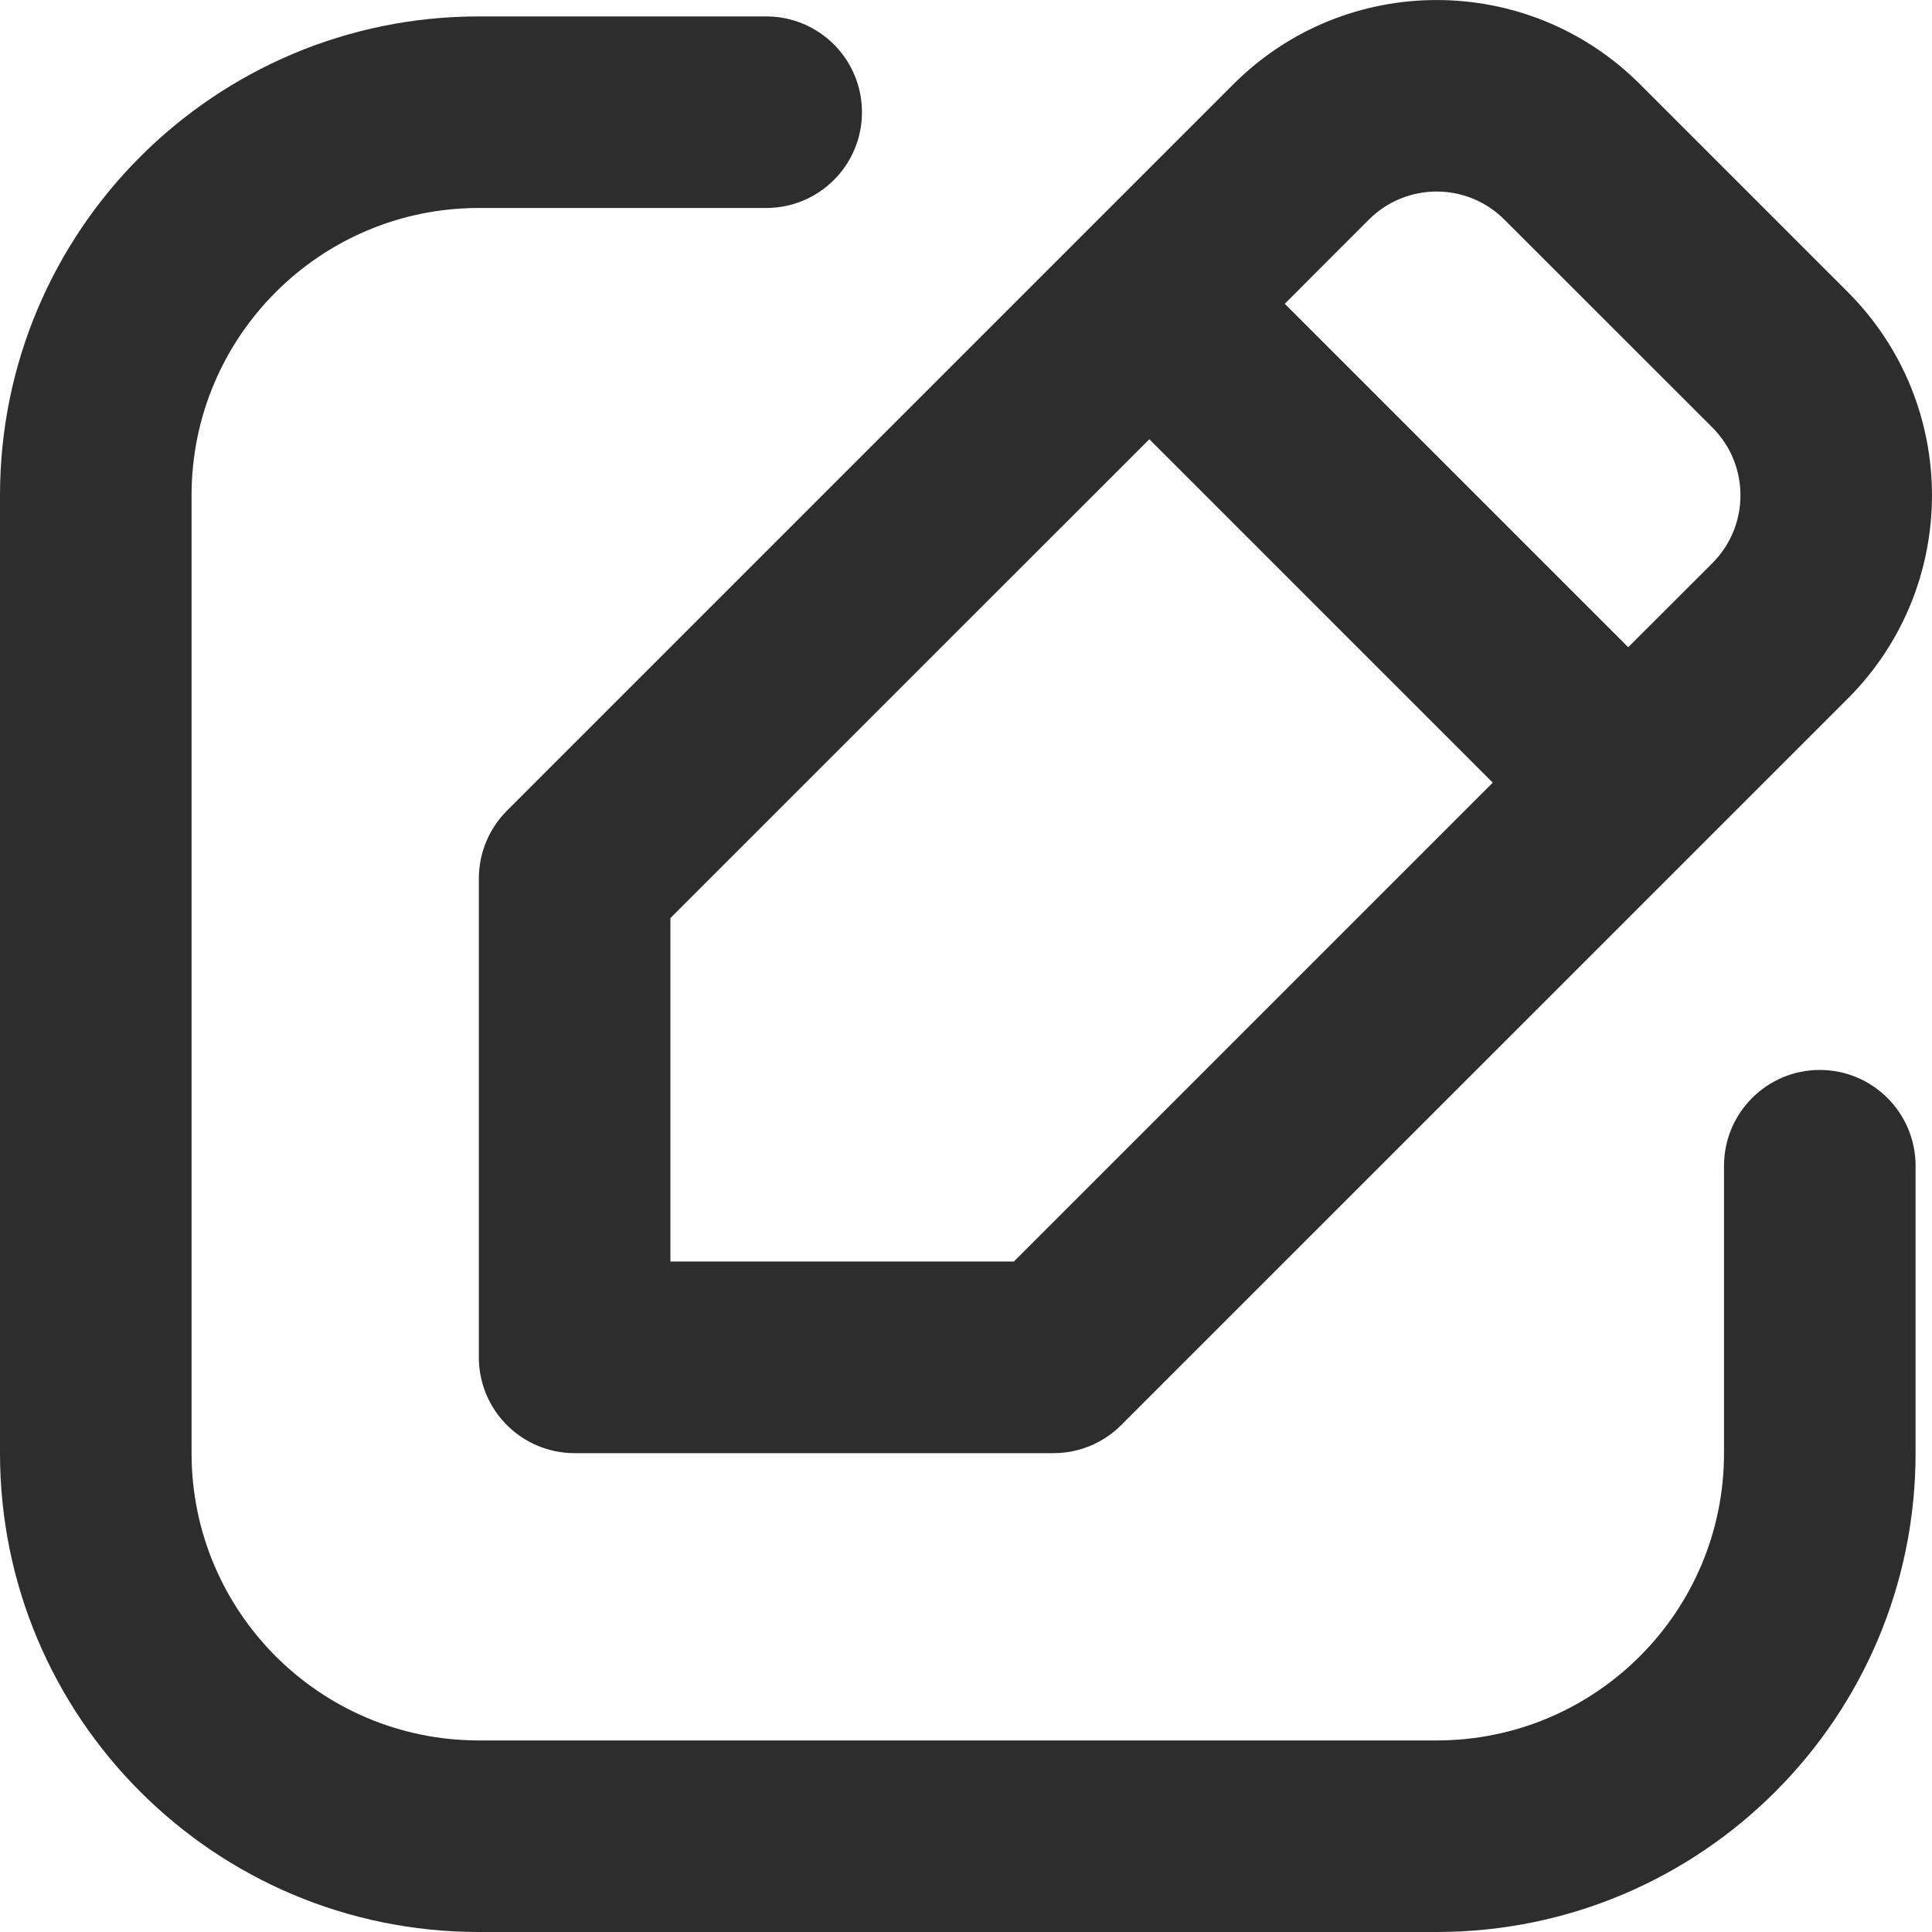
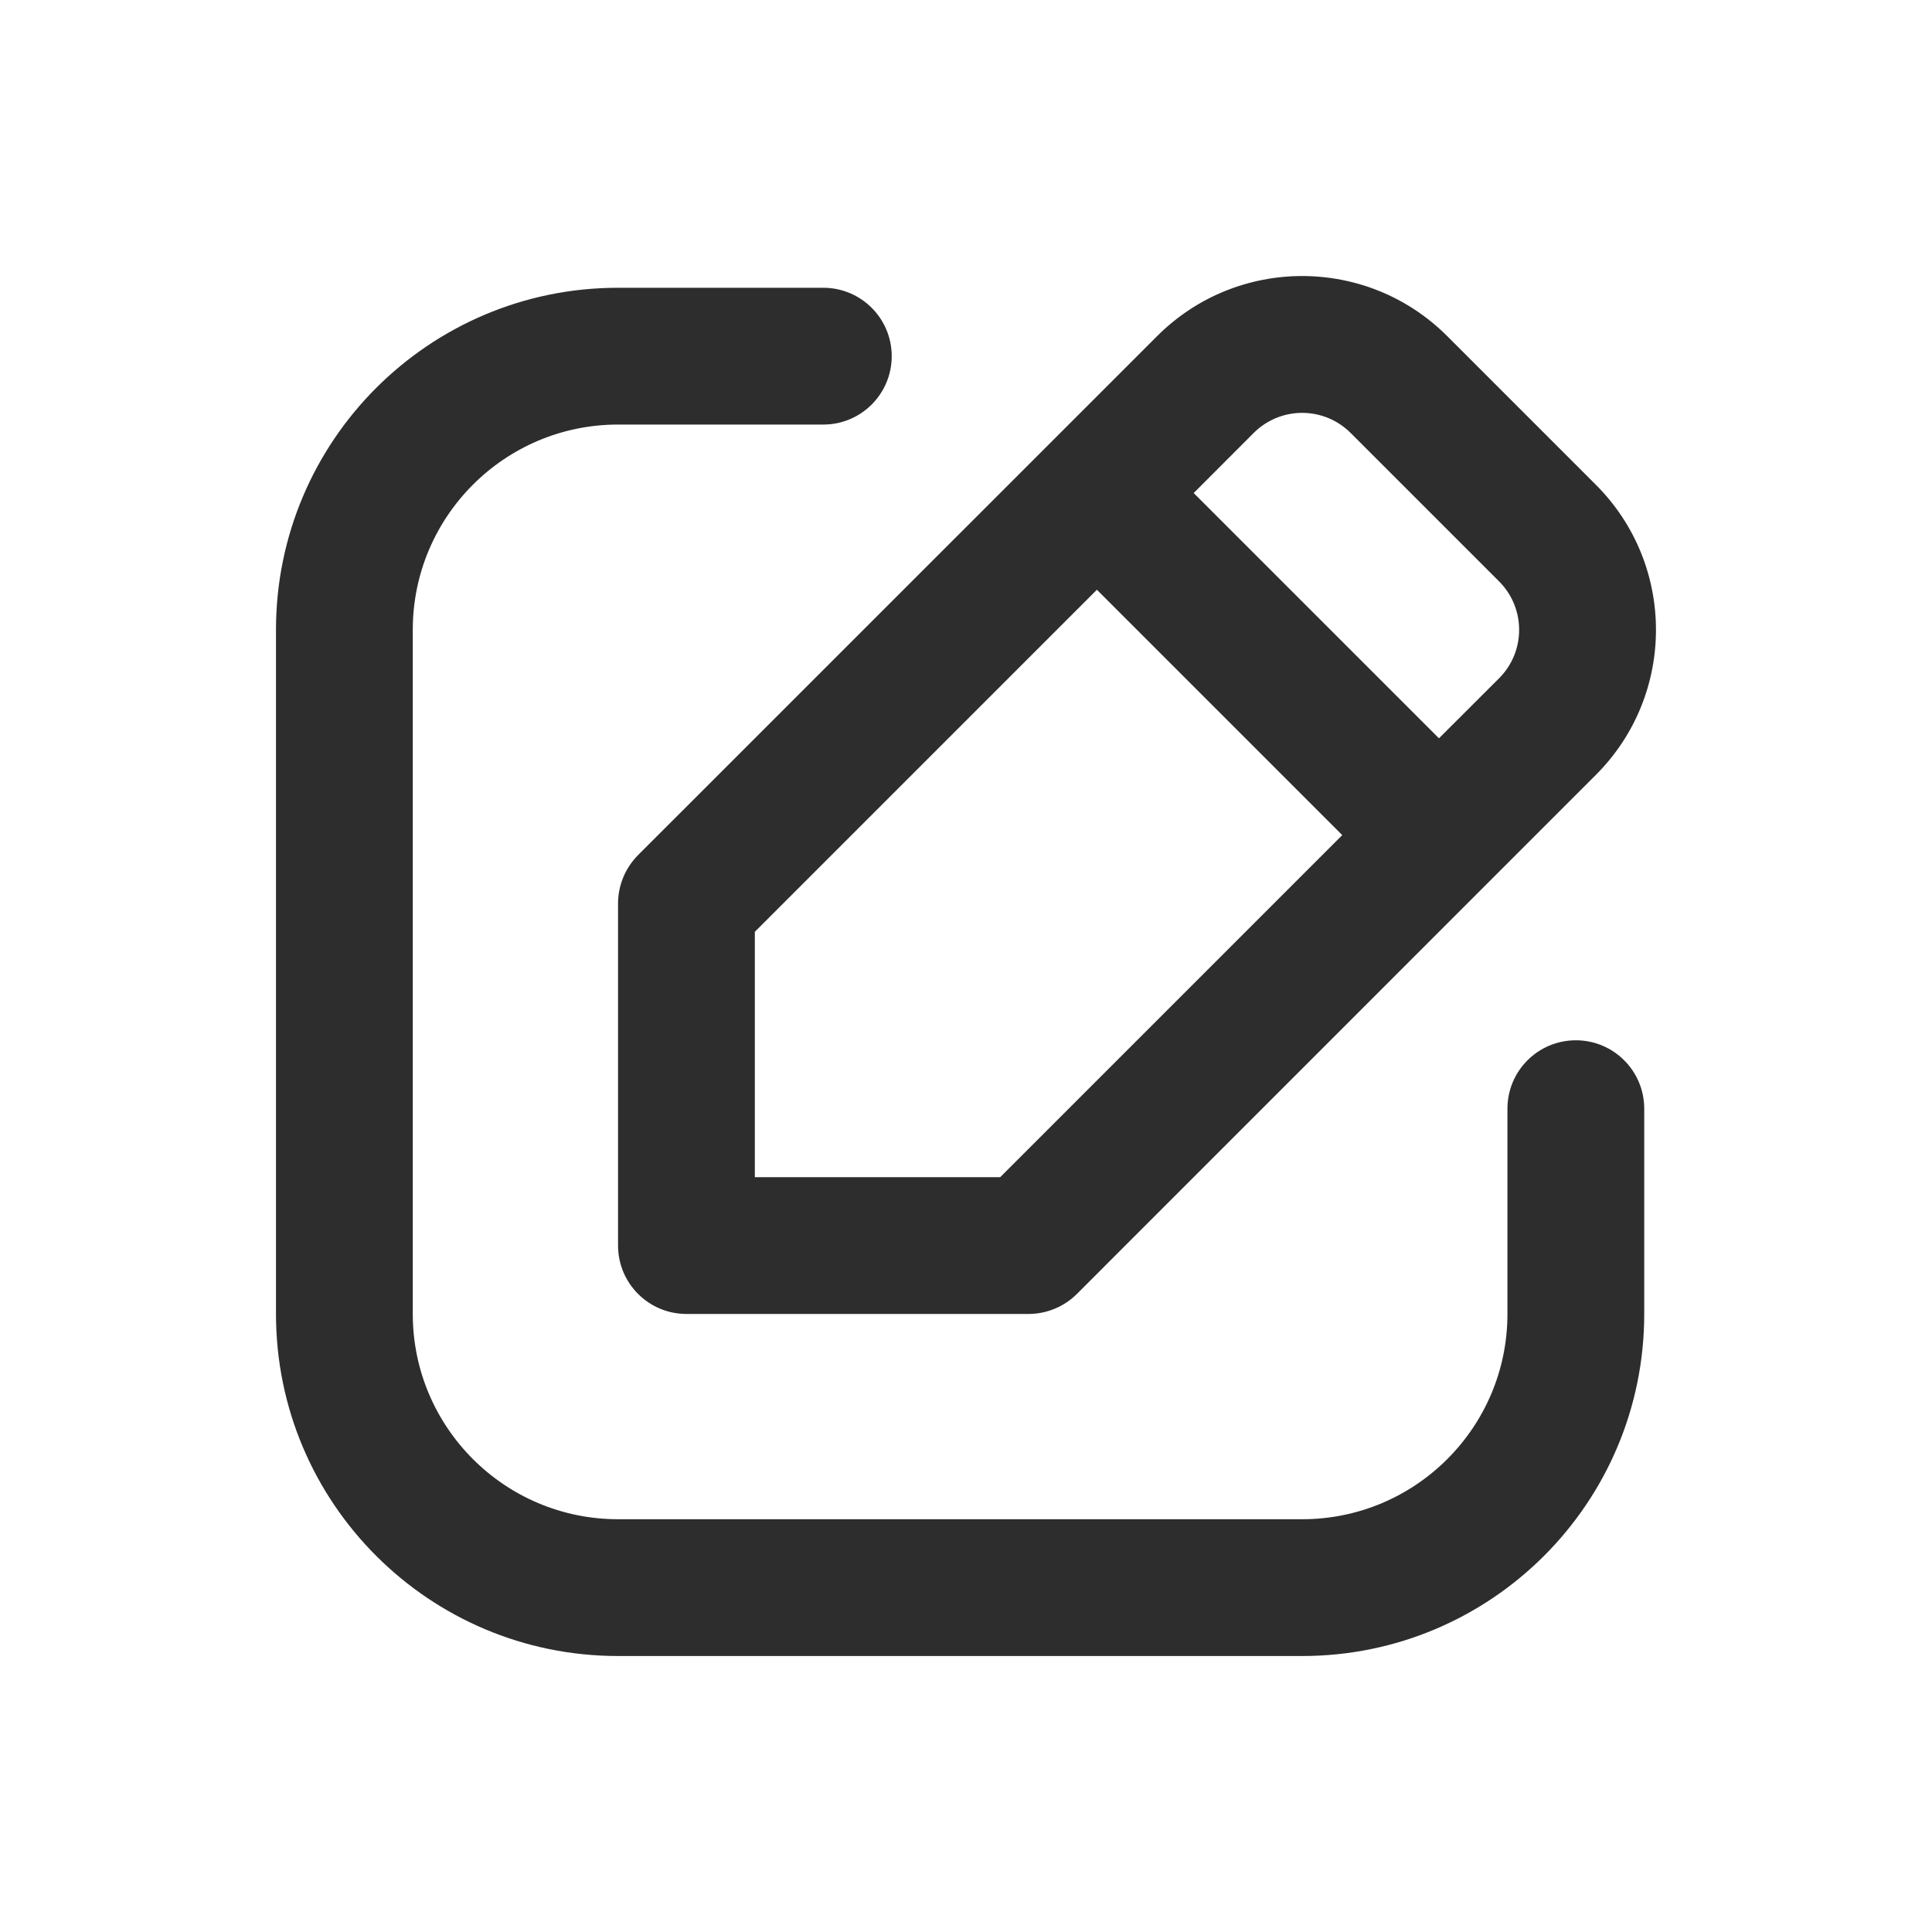
- <svg xmlns="http://www.w3.org/2000/svg" viewBox="0 0 20 20" fill="none">
-   <path fill-rule="evenodd" clip-rule="evenodd" d="M12.769 0.871C13.931 -0.29 15.814 -0.29 16.976 0.871L19.129 3.024C20.29 4.186 20.29 6.069 19.129 7.231L11.607 14.752C11.422 14.938 11.169 15.043 10.906 15.043H5.949C5.401 15.043 4.957 14.599 4.957 14.051V9.094C4.957 8.831 5.062 8.578 5.248 8.392L12.769 0.871ZM15.573 2.273C15.186 1.886 14.559 1.886 14.171 2.273L13.3 3.145L16.855 6.7L17.727 5.829C18.114 5.441 18.114 4.814 17.727 4.426L15.573 2.273ZM15.453 8.102L11.898 4.547L6.94 9.504V13.059H10.496L15.453 8.102ZM4.957 2.153C3.315 2.153 1.983 3.485 1.983 5.128V15.043C1.983 16.685 3.315 18.017 4.957 18.017H14.872C16.515 18.017 17.847 16.685 17.847 15.043V12.068C17.847 11.521 18.291 11.076 18.838 11.076C19.386 11.076 19.83 11.521 19.83 12.068V15.043C19.83 17.78 17.61 20 14.872 20H4.957C2.22 20 0 17.78 0 15.043V5.128C0 2.39 2.22 0.17 4.957 0.17H7.932C8.48 0.17 8.923 0.614 8.923 1.162C8.923 1.709 8.48 2.153 7.932 2.153H4.957Z" fill="#2D2D2D" />
+ <svg xmlns="http://www.w3.org/2000/svg" width="20" height="20" viewBox="0 0 20 20" fill="none">
+   <path fill-rule="evenodd" clip-rule="evenodd" d="M11.978 3.48C12.807 2.65 14.153 2.65 14.982 3.48L16.52 5.018C17.35 5.847 17.35 7.193 16.52 8.022L11.148 13.395C11.015 13.527 10.835 13.602 10.647 13.602H7.106C6.715 13.602 6.398 13.285 6.398 12.894V9.353C6.398 9.165 6.473 8.985 6.605 8.852L11.978 3.48ZM13.981 4.481C13.704 4.205 13.256 4.205 12.979 4.481L12.357 5.104L14.896 7.643L15.519 7.021C15.795 6.744 15.795 6.296 15.519 6.019L13.981 4.481ZM13.895 8.645L11.355 6.105L7.814 9.646V12.186H10.354L13.895 8.645ZM6.398 4.395C5.225 4.395 4.273 5.347 4.273 6.52V13.602C4.273 14.775 5.225 15.727 6.398 15.727H13.48C14.653 15.727 15.605 14.775 15.605 13.602V11.477C15.605 11.086 15.922 10.769 16.313 10.769C16.704 10.769 17.021 11.086 17.021 11.477V13.602C17.021 15.558 15.436 17.143 13.48 17.143H6.398C4.442 17.143 2.857 15.558 2.857 13.602V6.52C2.857 4.564 4.442 2.979 6.398 2.979H8.523C8.914 2.979 9.231 3.296 9.231 3.687C9.231 4.078 8.914 4.395 8.523 4.395H6.398Z" fill="#2D2D2D" />
</svg>
